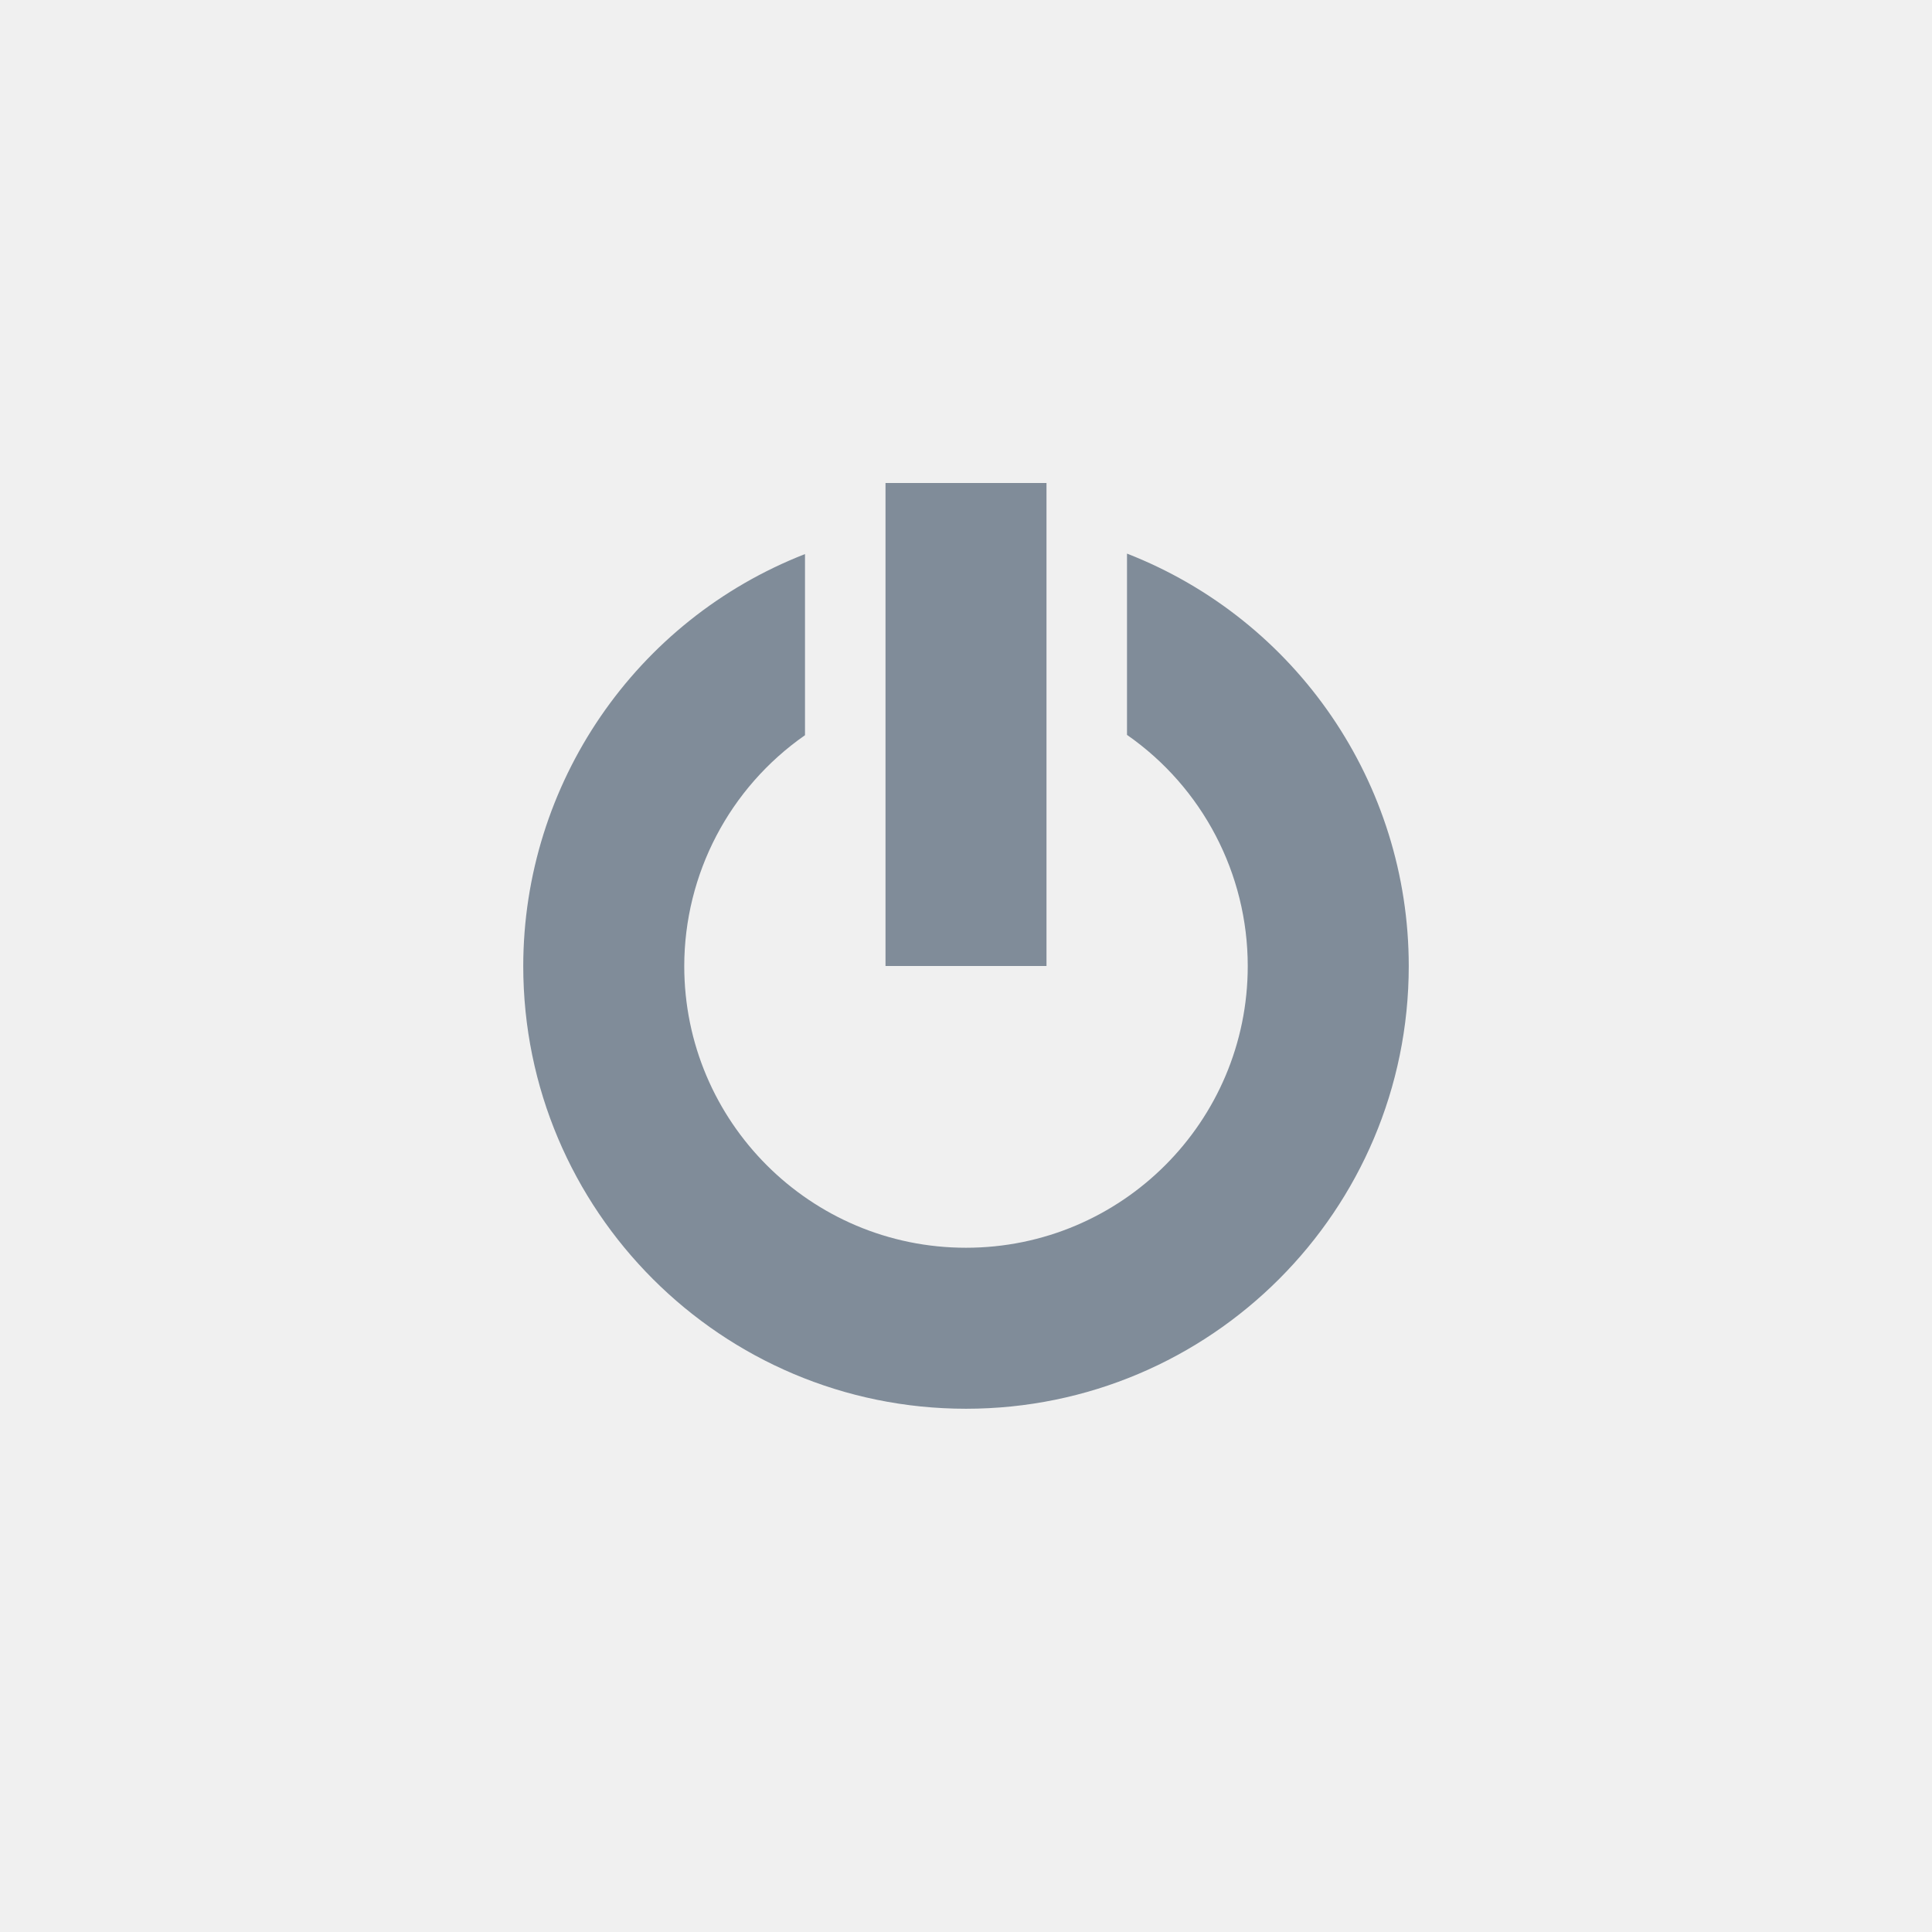
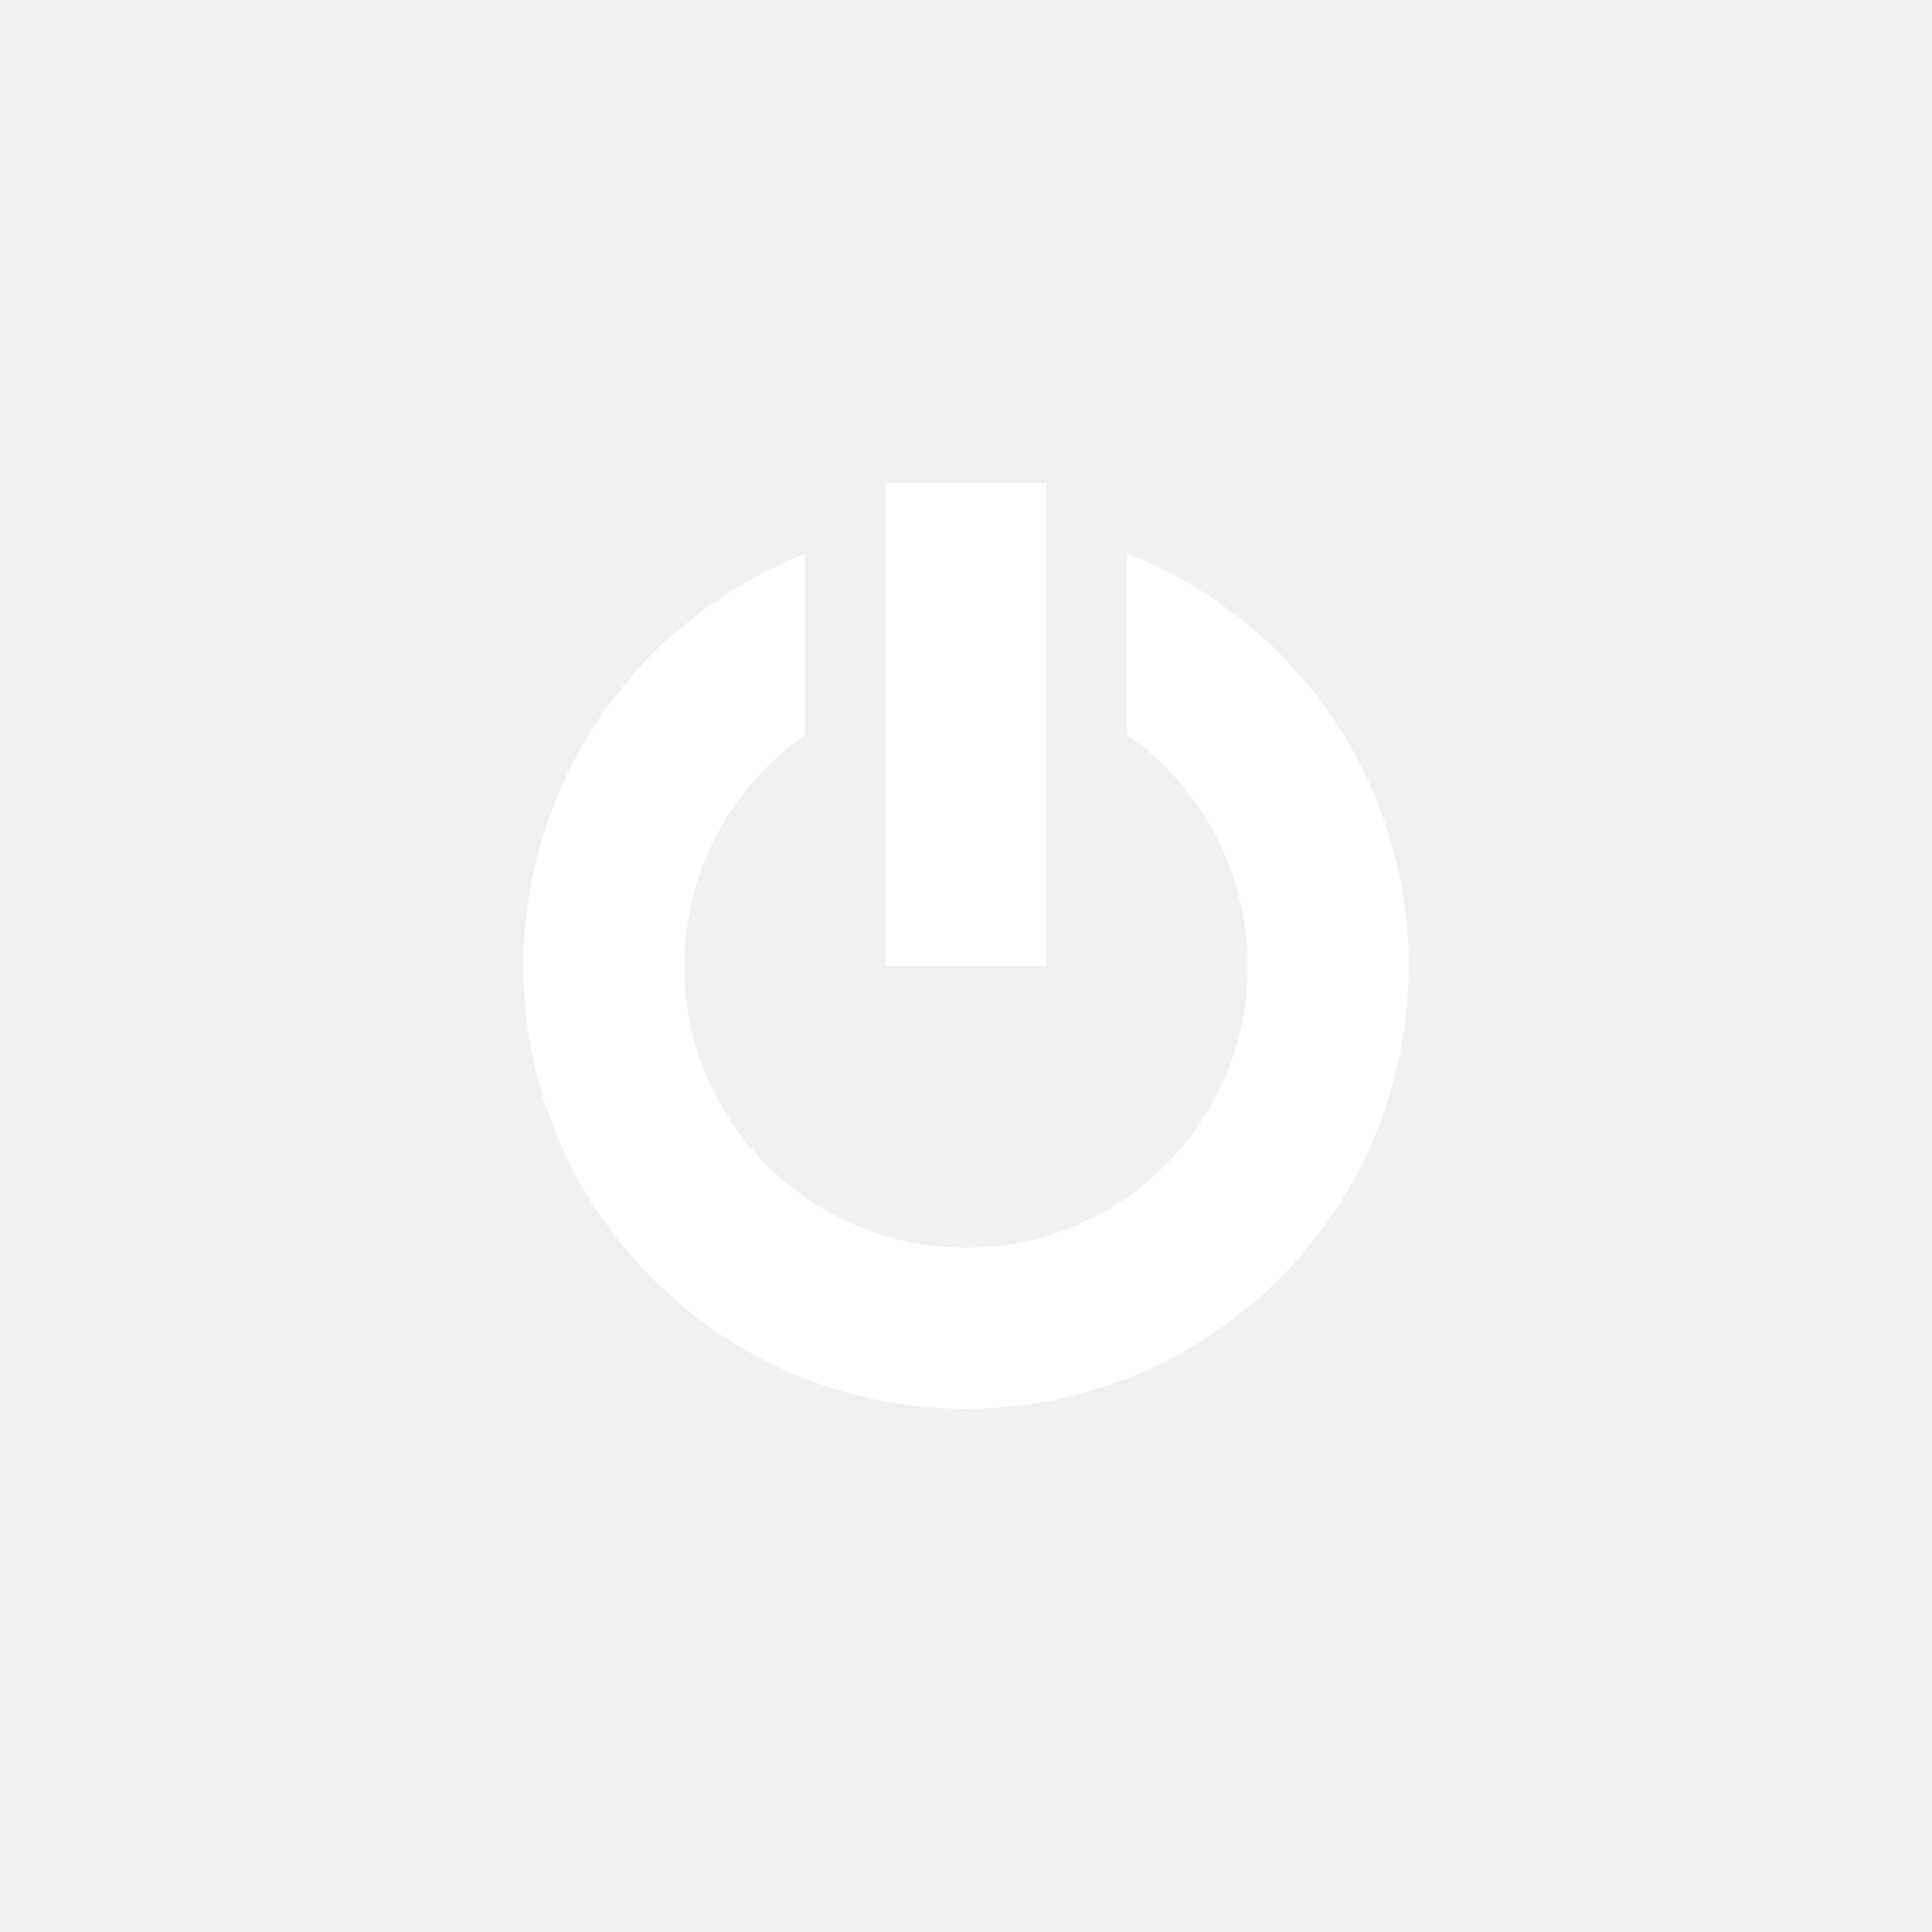
<svg xmlns="http://www.w3.org/2000/svg" width="48" height="48" viewBox="0 0 48 48" id="svg2" version="1.1">
  <defs id="defs4" />
  <g id="layer3" style="display:none">
-     <path style="display:inline;opacity:1;fill:#808c99;fill-opacity:1;fill-rule:nonzero;stroke:none;stroke-width:1;stroke-linecap:butt;stroke-linejoin:miter;stroke-miterlimit:10;stroke-dasharray:1, 4;stroke-dashoffset:0;stroke-opacity:1" d="M 20,10.59 A 14,14 0 0 0 10,24 14,14 0 0 0 24,38 14,14 0 0 0 38,24 14,14 0 0 0 28,10.596 l 0,4.244 A 10,10 0 0 1 34,24 10,10 0 0 1 24,34 10,10 0 0 1 14,24 10,10 0 0 1 20,14.848 l 0,-4.258 z" id="path4171" />
-     <rect style="display:inline;opacity:1;fill:#808c99;fill-opacity:1;fill-rule:nonzero;stroke:none;stroke-width:1;stroke-linecap:butt;stroke-linejoin:miter;stroke-miterlimit:10;stroke-dasharray:1, 4;stroke-dashoffset:0;stroke-opacity:1" id="rect4143" width="4" height="16" x="22" y="8" rx="0.5" ry="0.5" />
+     <path style="display:inline;opacity:1;fill:#ffffff;fill-opacity:1;fill-rule:nonzero;stroke:none;stroke-width:1;stroke-linecap:butt;stroke-linejoin:miter;stroke-miterlimit:10;stroke-dasharray:1, 4;stroke-dashoffset:0;stroke-opacity:1" d="M 20,10.59 A 14,14 0 0 0 10,24 14,14 0 0 0 24,38 14,14 0 0 0 38,24 14,14 0 0 0 28,10.596 l 0,4.244 A 10,10 0 0 1 34,24 10,10 0 0 1 24,34 10,10 0 0 1 14,24 10,10 0 0 1 20,14.848 l 0,-4.258 z" id="path4171" />
+     <rect style="display:inline;opacity:1;fill:#ffffff;fill-opacity:1;fill-rule:nonzero;stroke:none;stroke-width:1;stroke-linecap:butt;stroke-linejoin:miter;stroke-miterlimit:10;stroke-dasharray:1, 4;stroke-dashoffset:0;stroke-opacity:1" id="rect4143" width="4" height="16" x="22" y="8" rx="0.5" ry="0.5" />
  </g>
  <g id="layer1" transform="translate(0,-1004.362)" style="display:inline">
-     <rect style="fill:#808c99;fill-opacity:1;stroke:none;stroke-width:2;stroke-linecap:round;stroke-linejoin:miter;stroke-miterlimit:4;stroke-dasharray:none;stroke-opacity:1" id="rect4145" width="4" height="12" x="22" y="1016.362" />
-     <path style="fill:#808c99;fill-opacity:1;stroke:none;stroke-width:2;stroke-linecap:round;stroke-linejoin:miter;stroke-miterlimit:4;stroke-dasharray:none;stroke-opacity:1" d="M 28 13.754 L 28 18.258 A 7 7 0 0 1 31 24 A 7 7 0 0 1 24 31 A 7 7 0 0 1 17 24 A 7 7 0 0 1 20 18.266 L 20 13.766 A 11 11 0 0 0 13 24 A 11 11 0 0 0 24 35 A 11 11 0 0 0 35 24 A 11 11 0 0 0 28 13.754 z " transform="translate(0,1004.362)" id="path4147" />
+     <rect style="fill:#ffffff;fill-opacity:1;stroke:none;stroke-width:2;stroke-linecap:round;stroke-linejoin:miter;stroke-miterlimit:4;stroke-dasharray:none;stroke-opacity:1" id="rect4145" width="4" height="12" x="22" y="1016.362" />
+     <path style="fill:#ffffff;fill-opacity:1;stroke:none;stroke-width:2;stroke-linecap:round;stroke-linejoin:miter;stroke-miterlimit:4;stroke-dasharray:none;stroke-opacity:1" d="M 28 13.754 L 28 18.258 A 7 7 0 0 1 31 24 A 7 7 0 0 1 24 31 A 7 7 0 0 1 17 24 A 7 7 0 0 1 20 18.266 L 20 13.766 A 11 11 0 0 0 13 24 A 11 11 0 0 0 24 35 A 11 11 0 0 0 35 24 A 11 11 0 0 0 28 13.754 z " transform="translate(0,1004.362)" id="path4147" />
  </g>
</svg>
